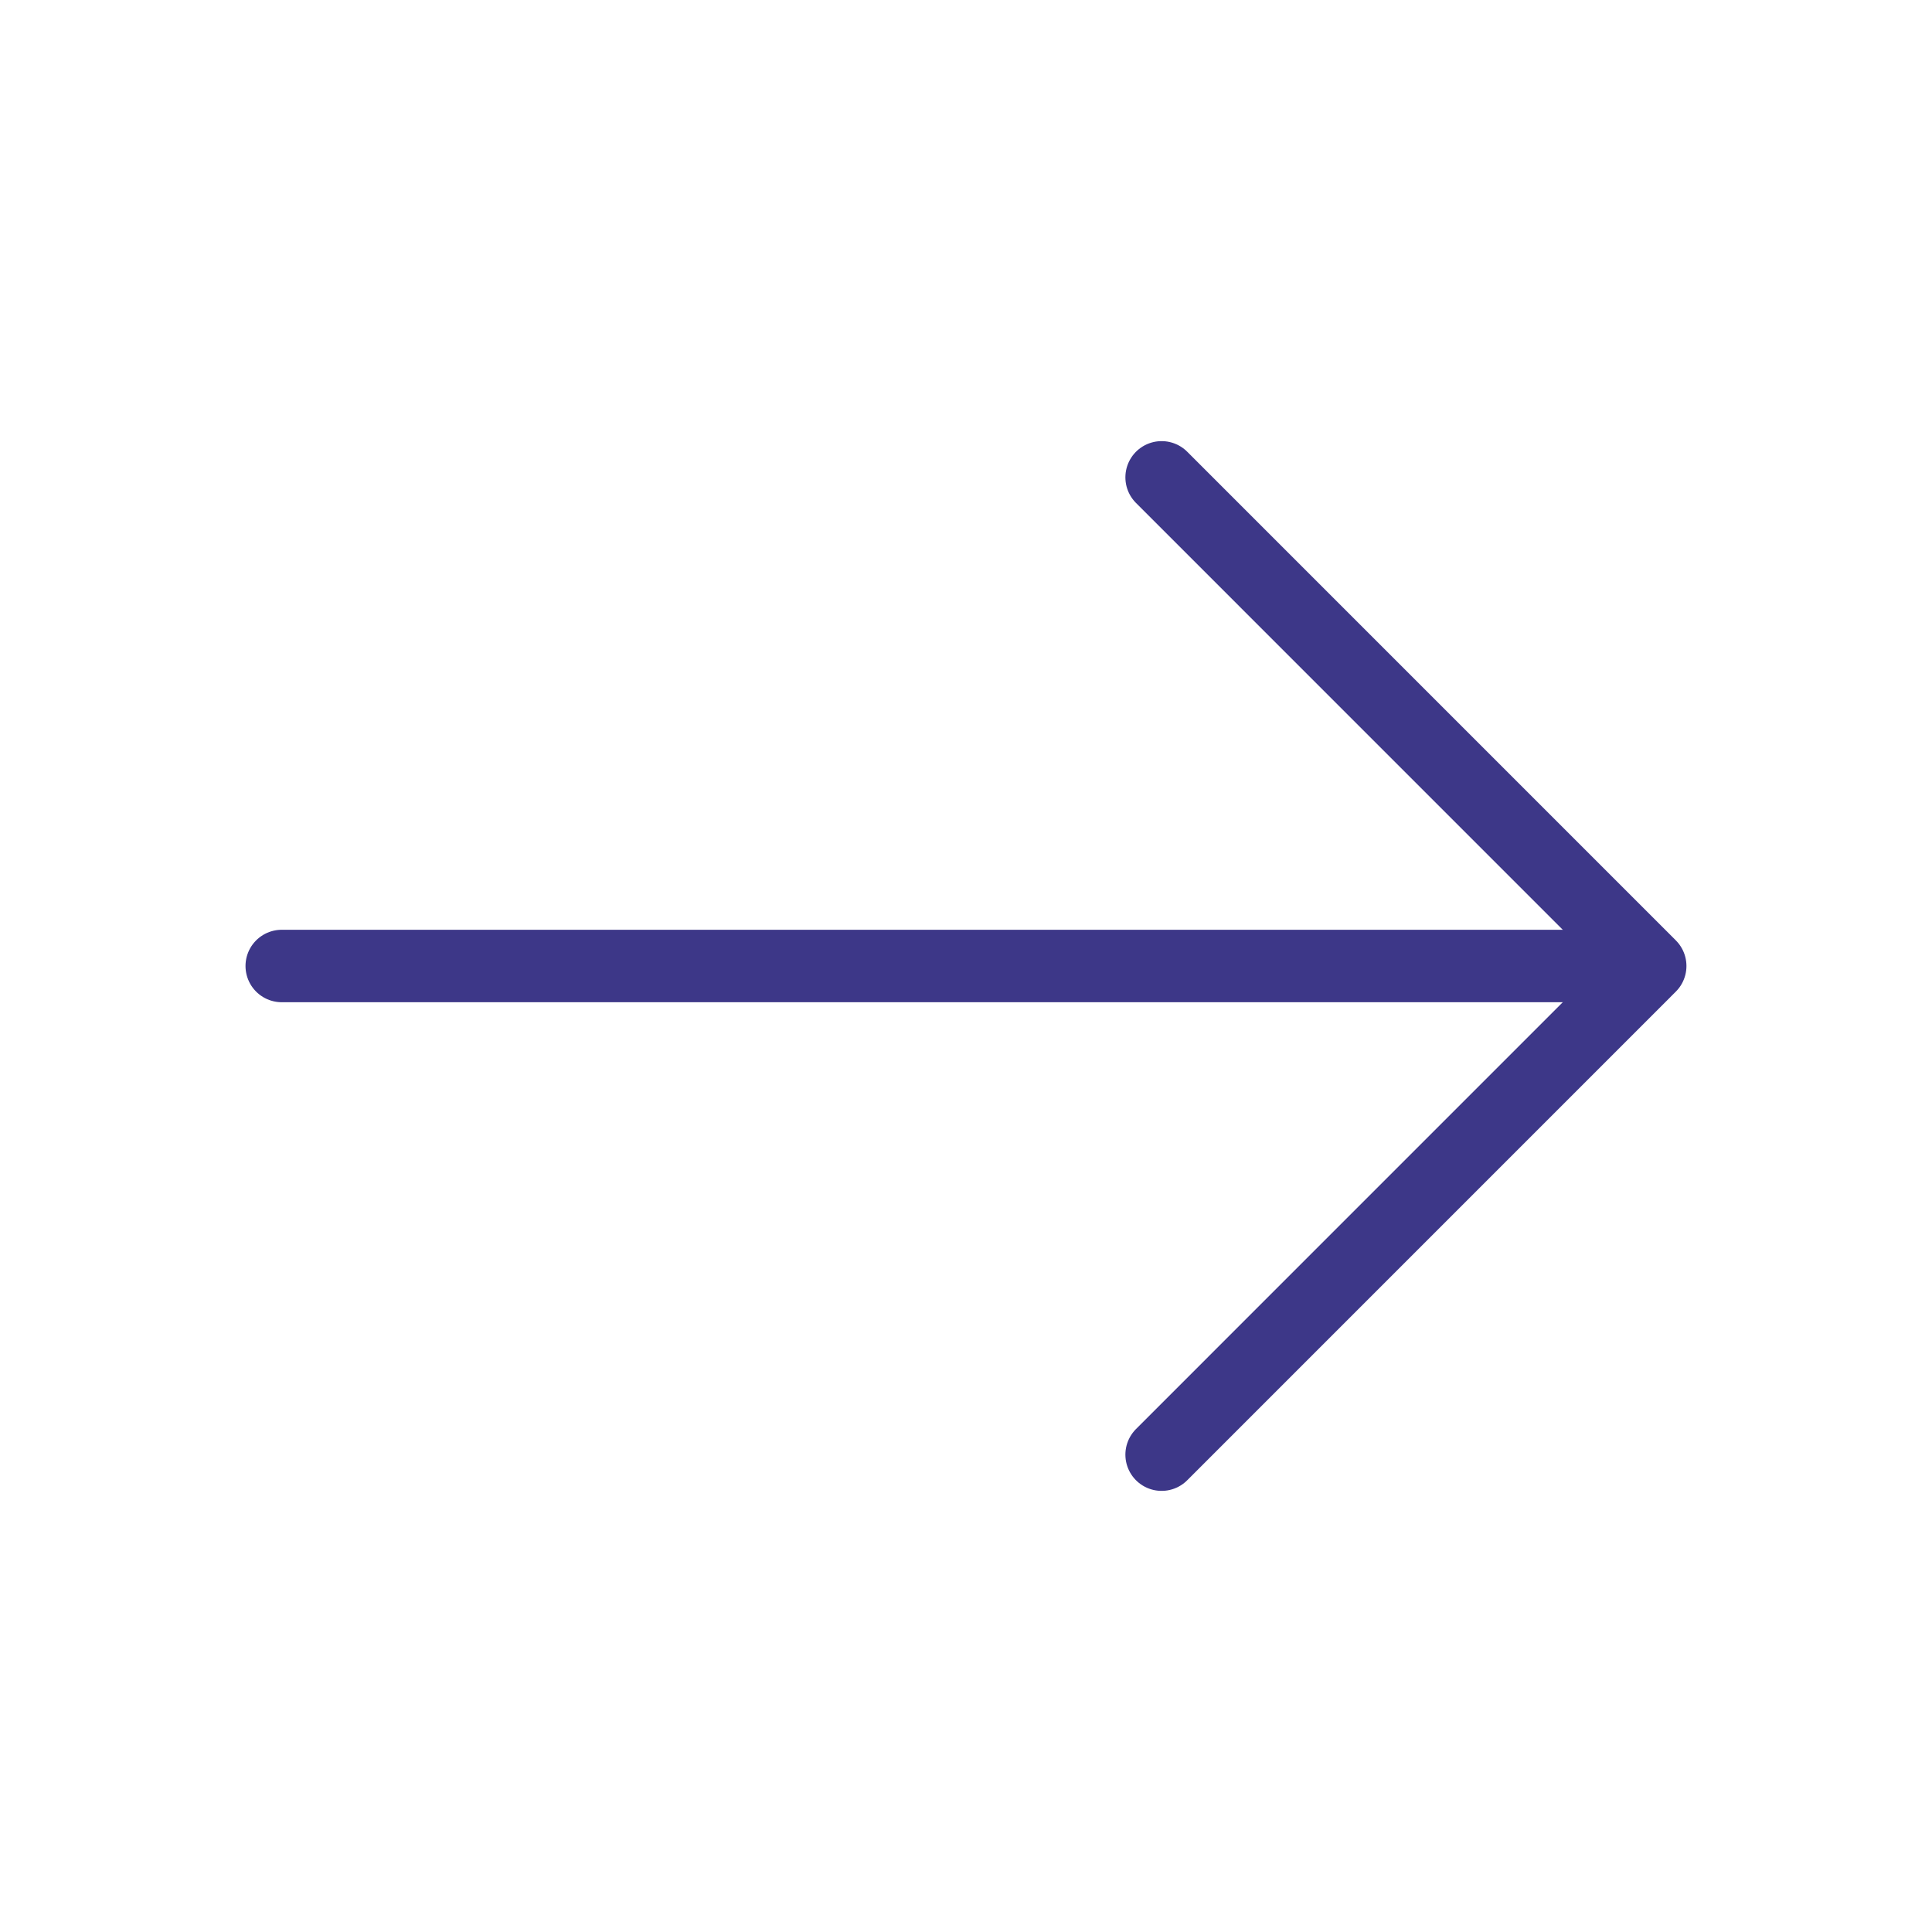
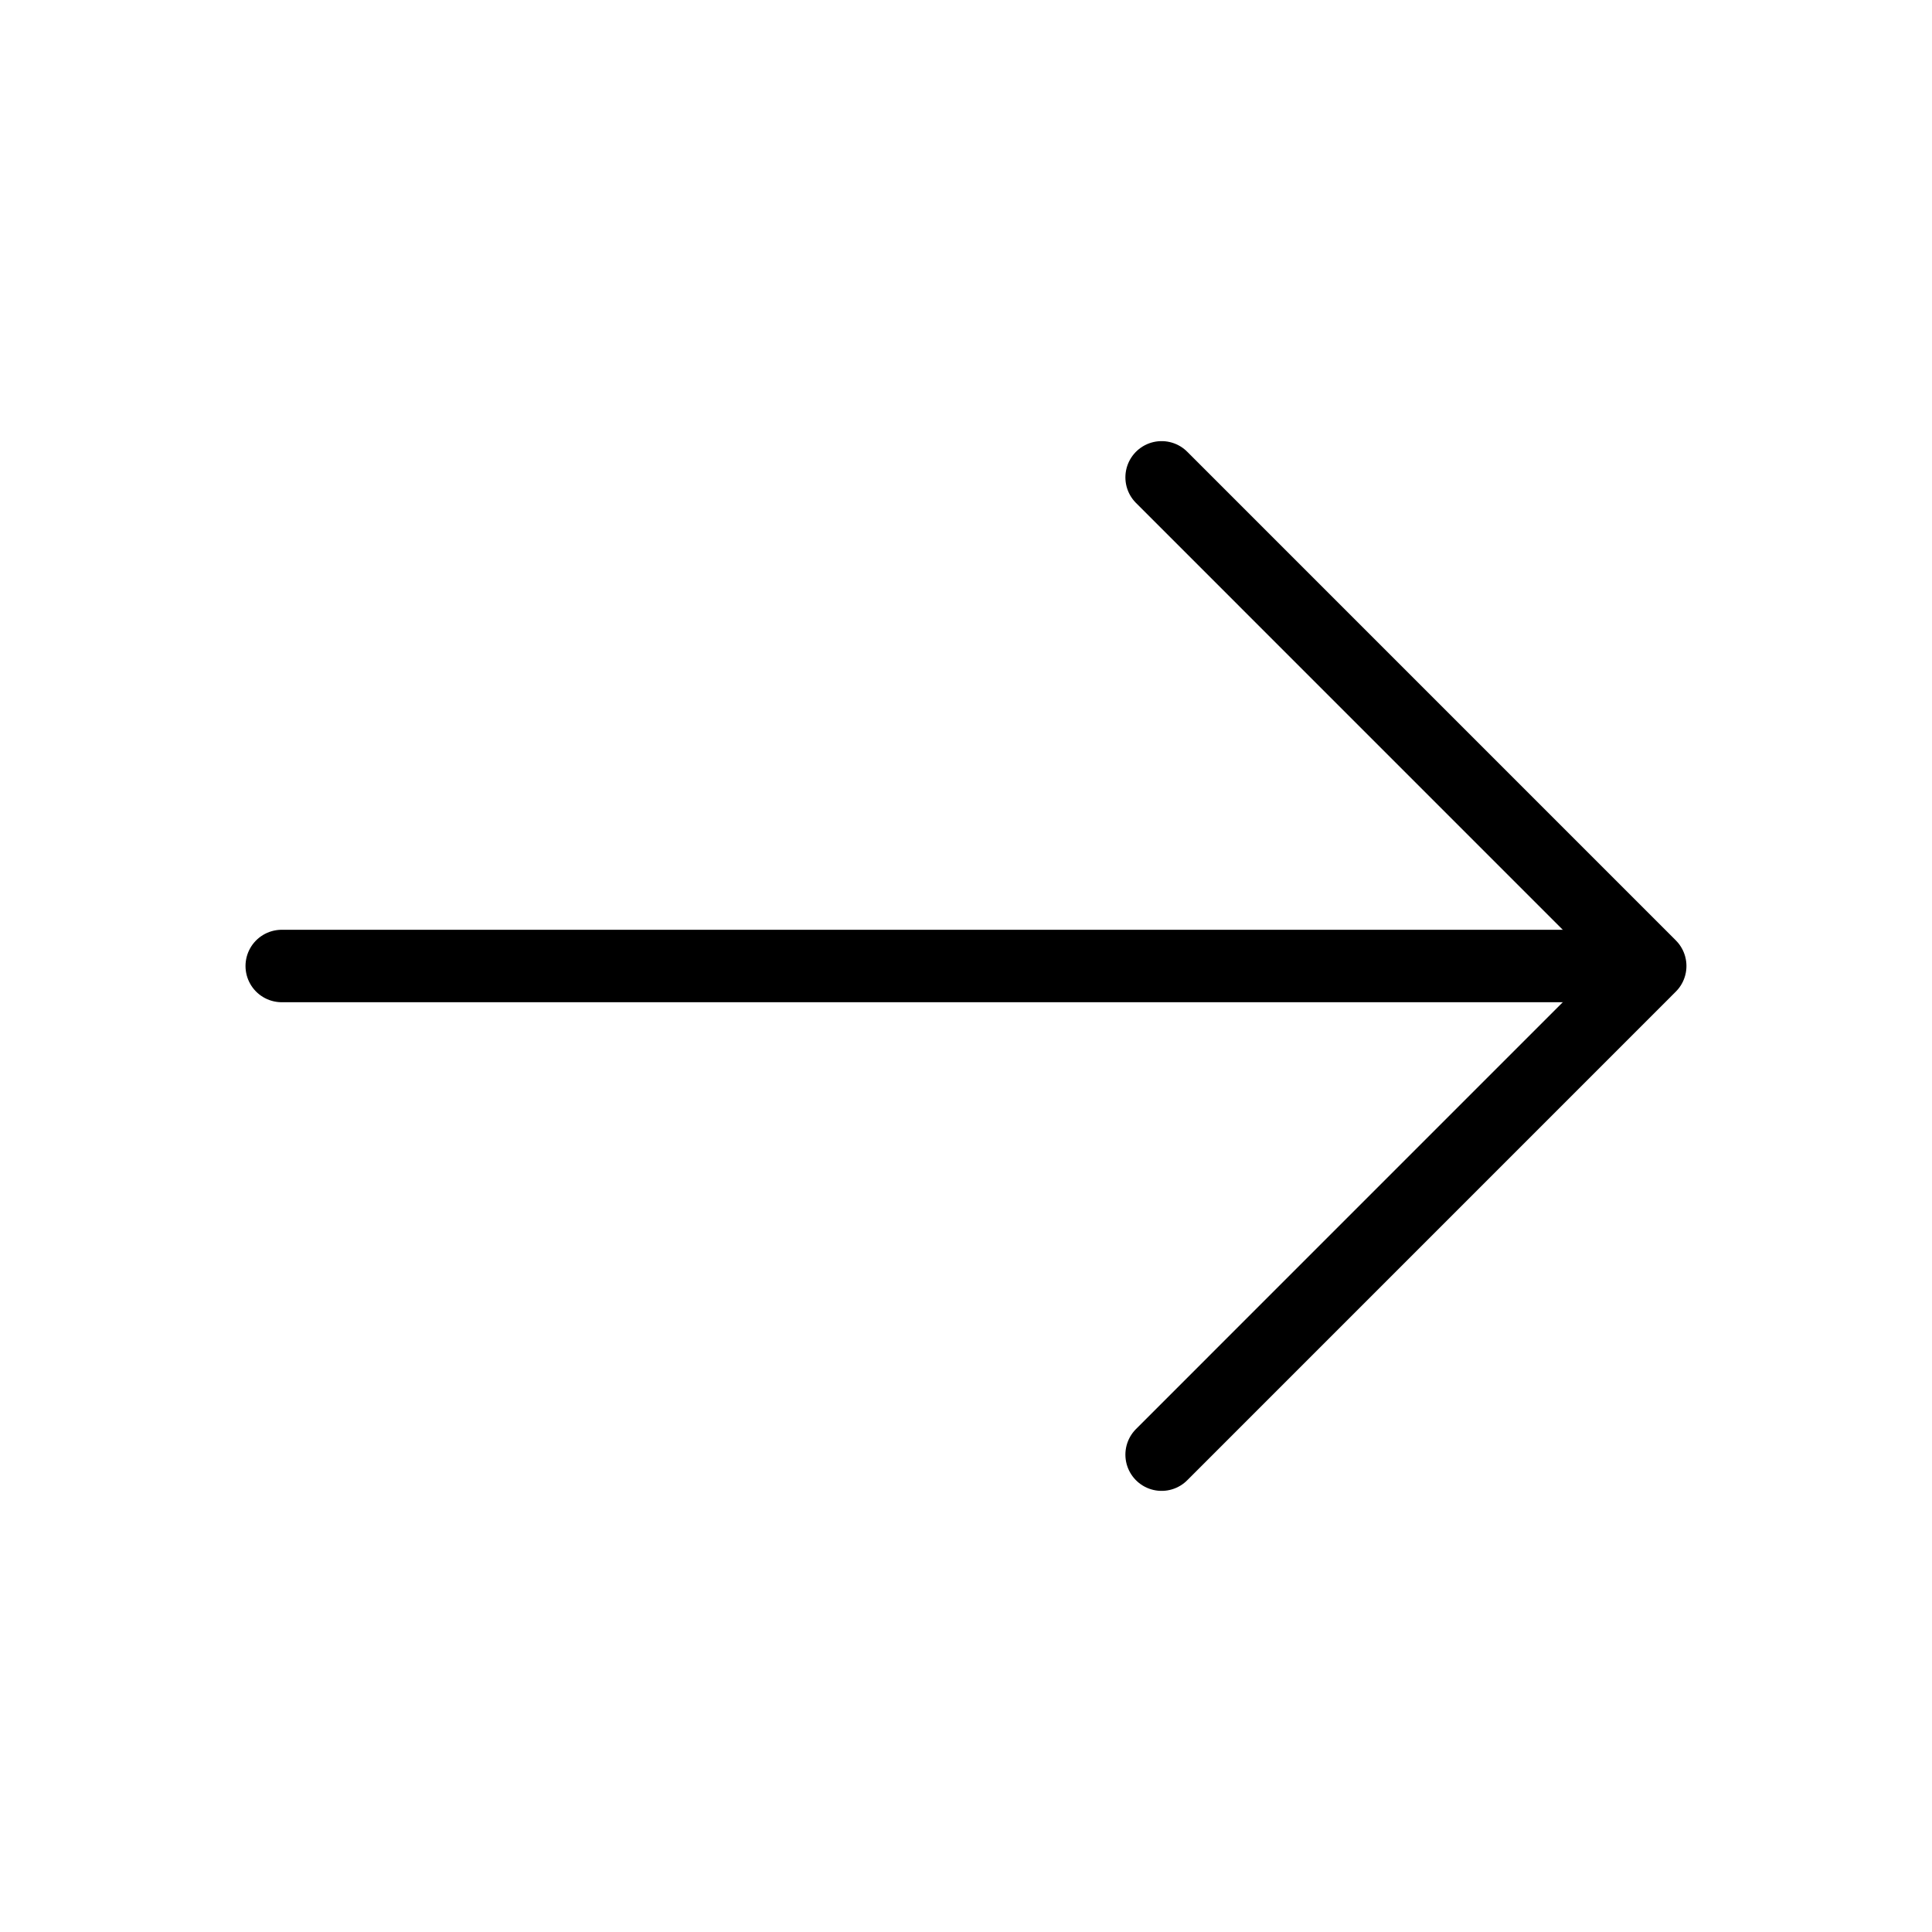
- <svg xmlns="http://www.w3.org/2000/svg" width="40" height="40" viewBox="0 0 40 40" fill="none">
-   <path d="M24.05 9.883L34.166 20L24.05 30.117" stroke="#3D3788" stroke-width="1.5" stroke-miterlimit="10" stroke-linecap="round" stroke-linejoin="round" />
-   <path d="M5.833 20H33.883" stroke="#3D3788" stroke-width="1.5" stroke-miterlimit="10" stroke-linecap="round" stroke-linejoin="round" />
+ <svg xmlns="http://www.w3.org/2000/svg" viewBox="0 0 40 40" fill="none">
+   <path d="M24.05 9.883L34.166 20L24.05 30.117" stroke="currentColor" stroke-width="1.5" stroke-miterlimit="10" stroke-linecap="round" stroke-linejoin="round" />
+   <path d="M5.833 20H33.883" stroke="currentColor" stroke-width="1.5" stroke-miterlimit="10" stroke-linecap="round" stroke-linejoin="round" />
</svg>
